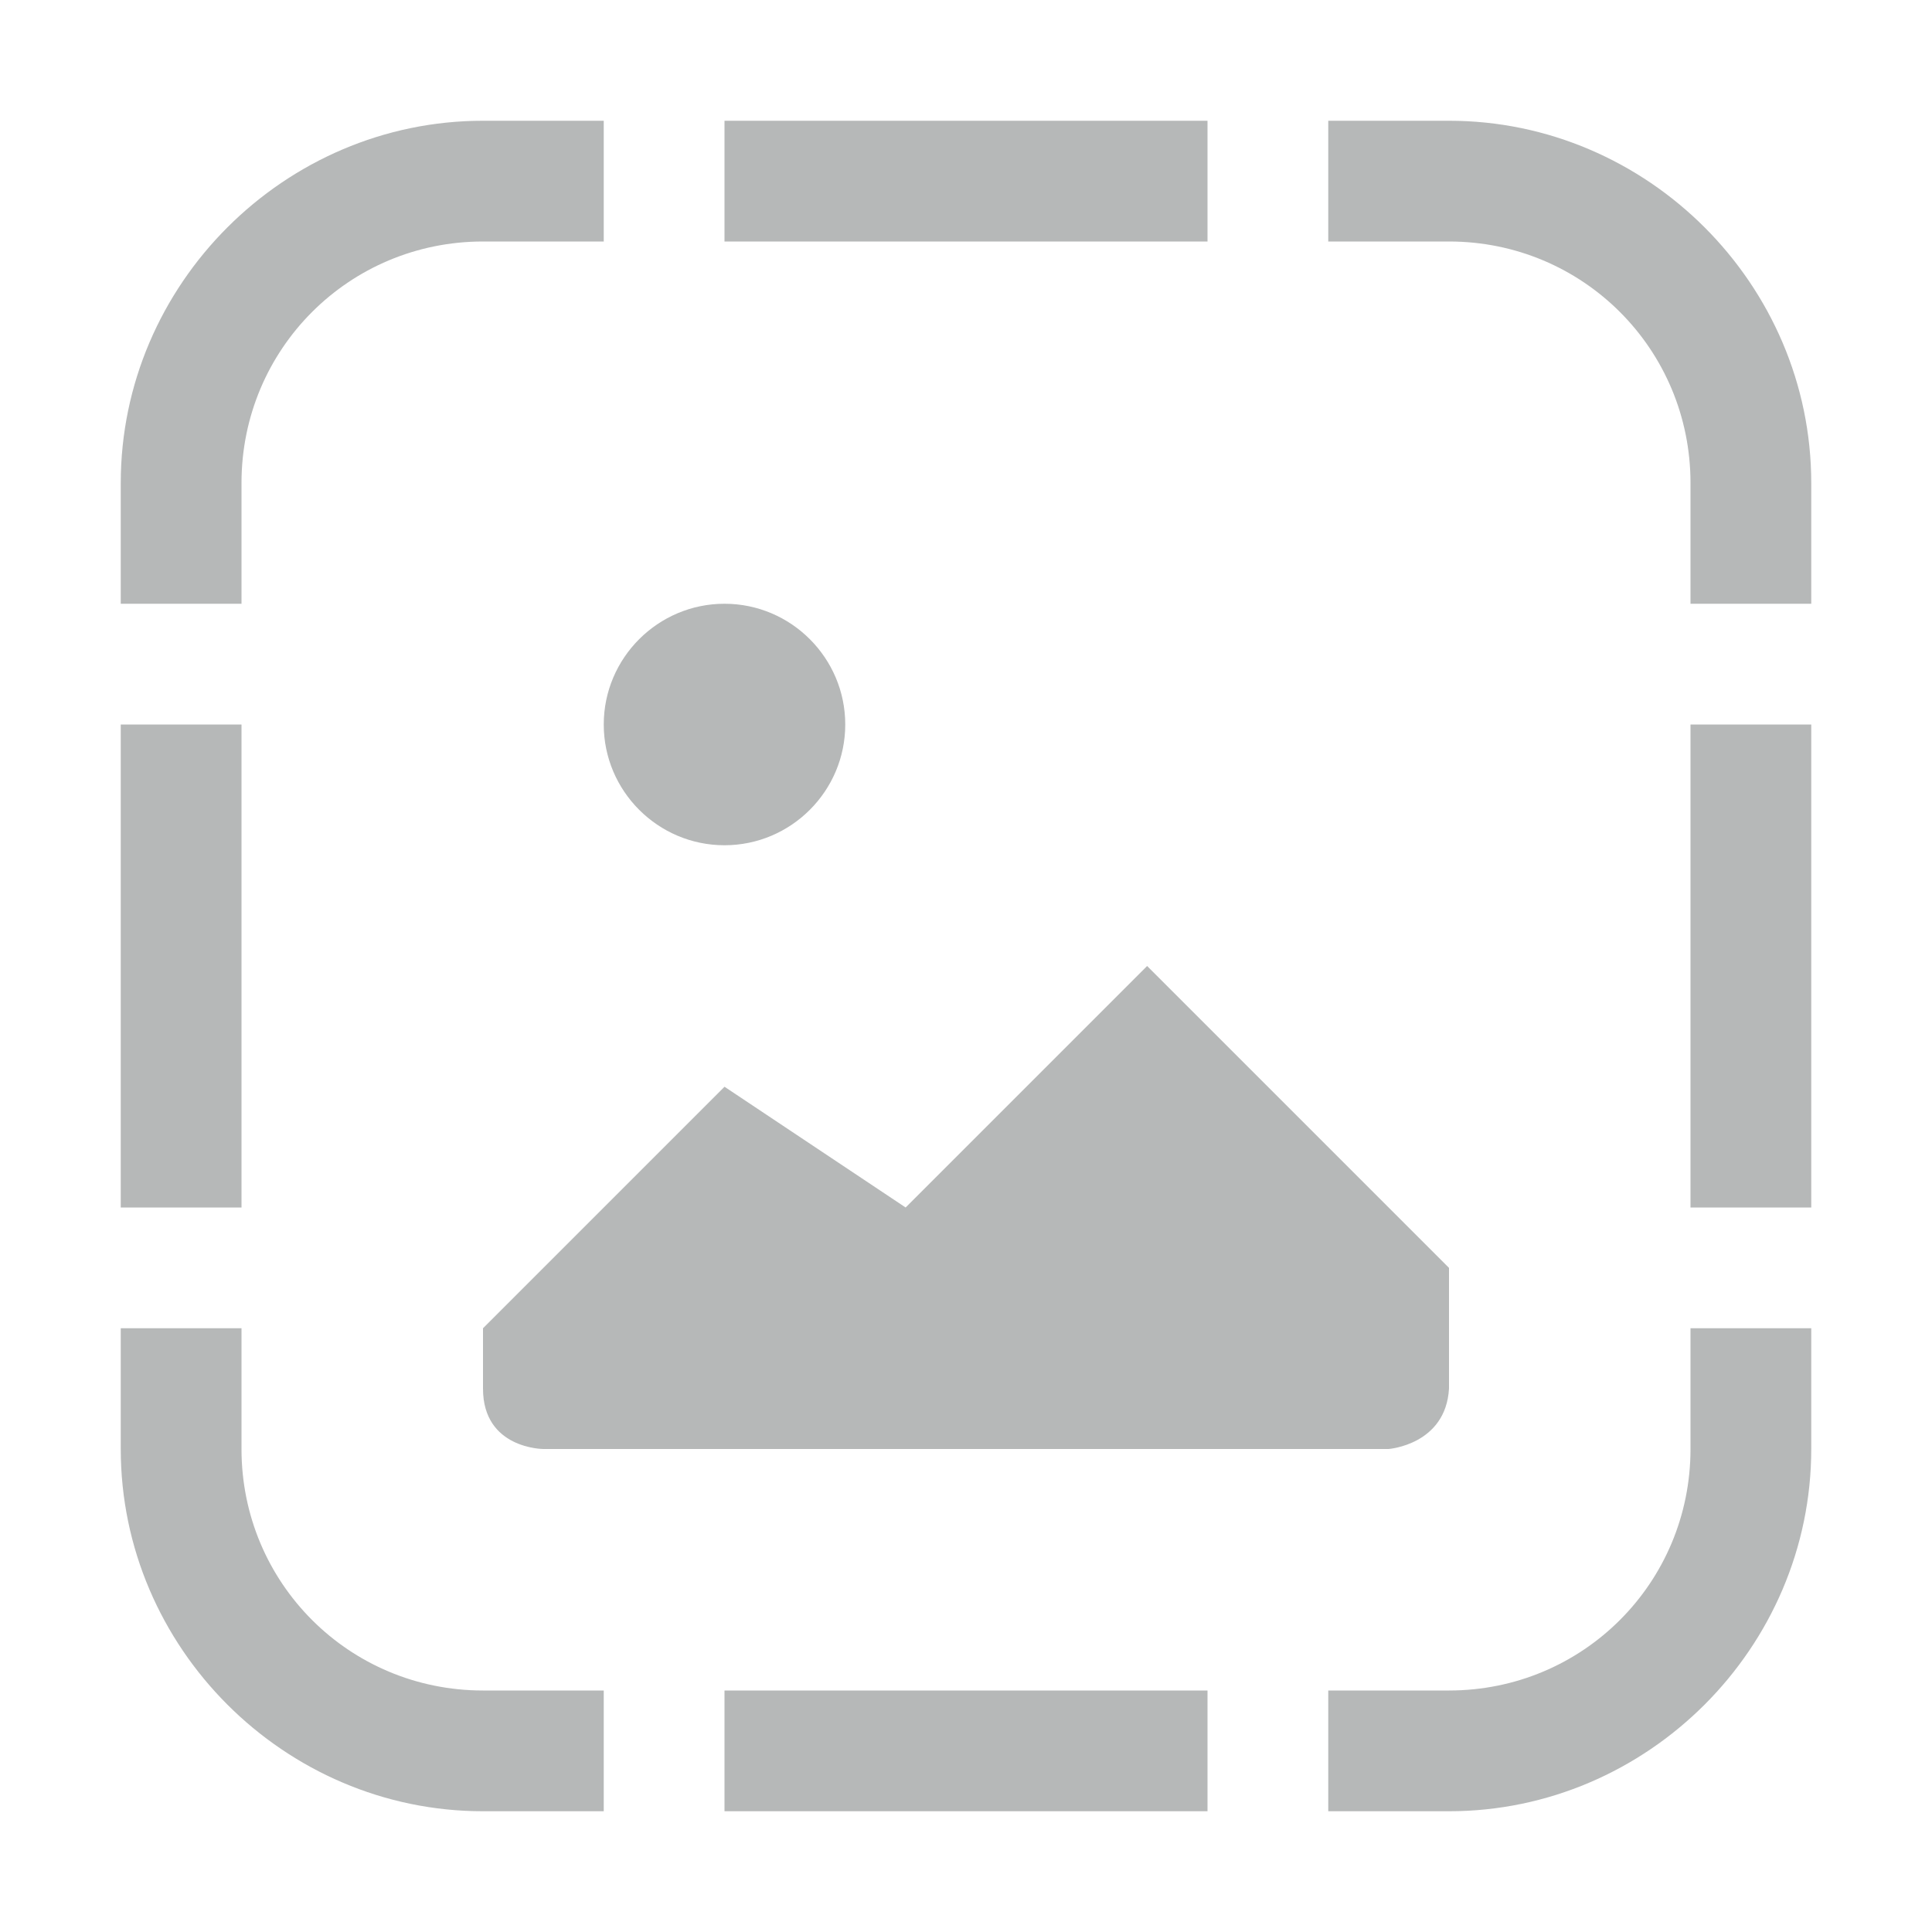
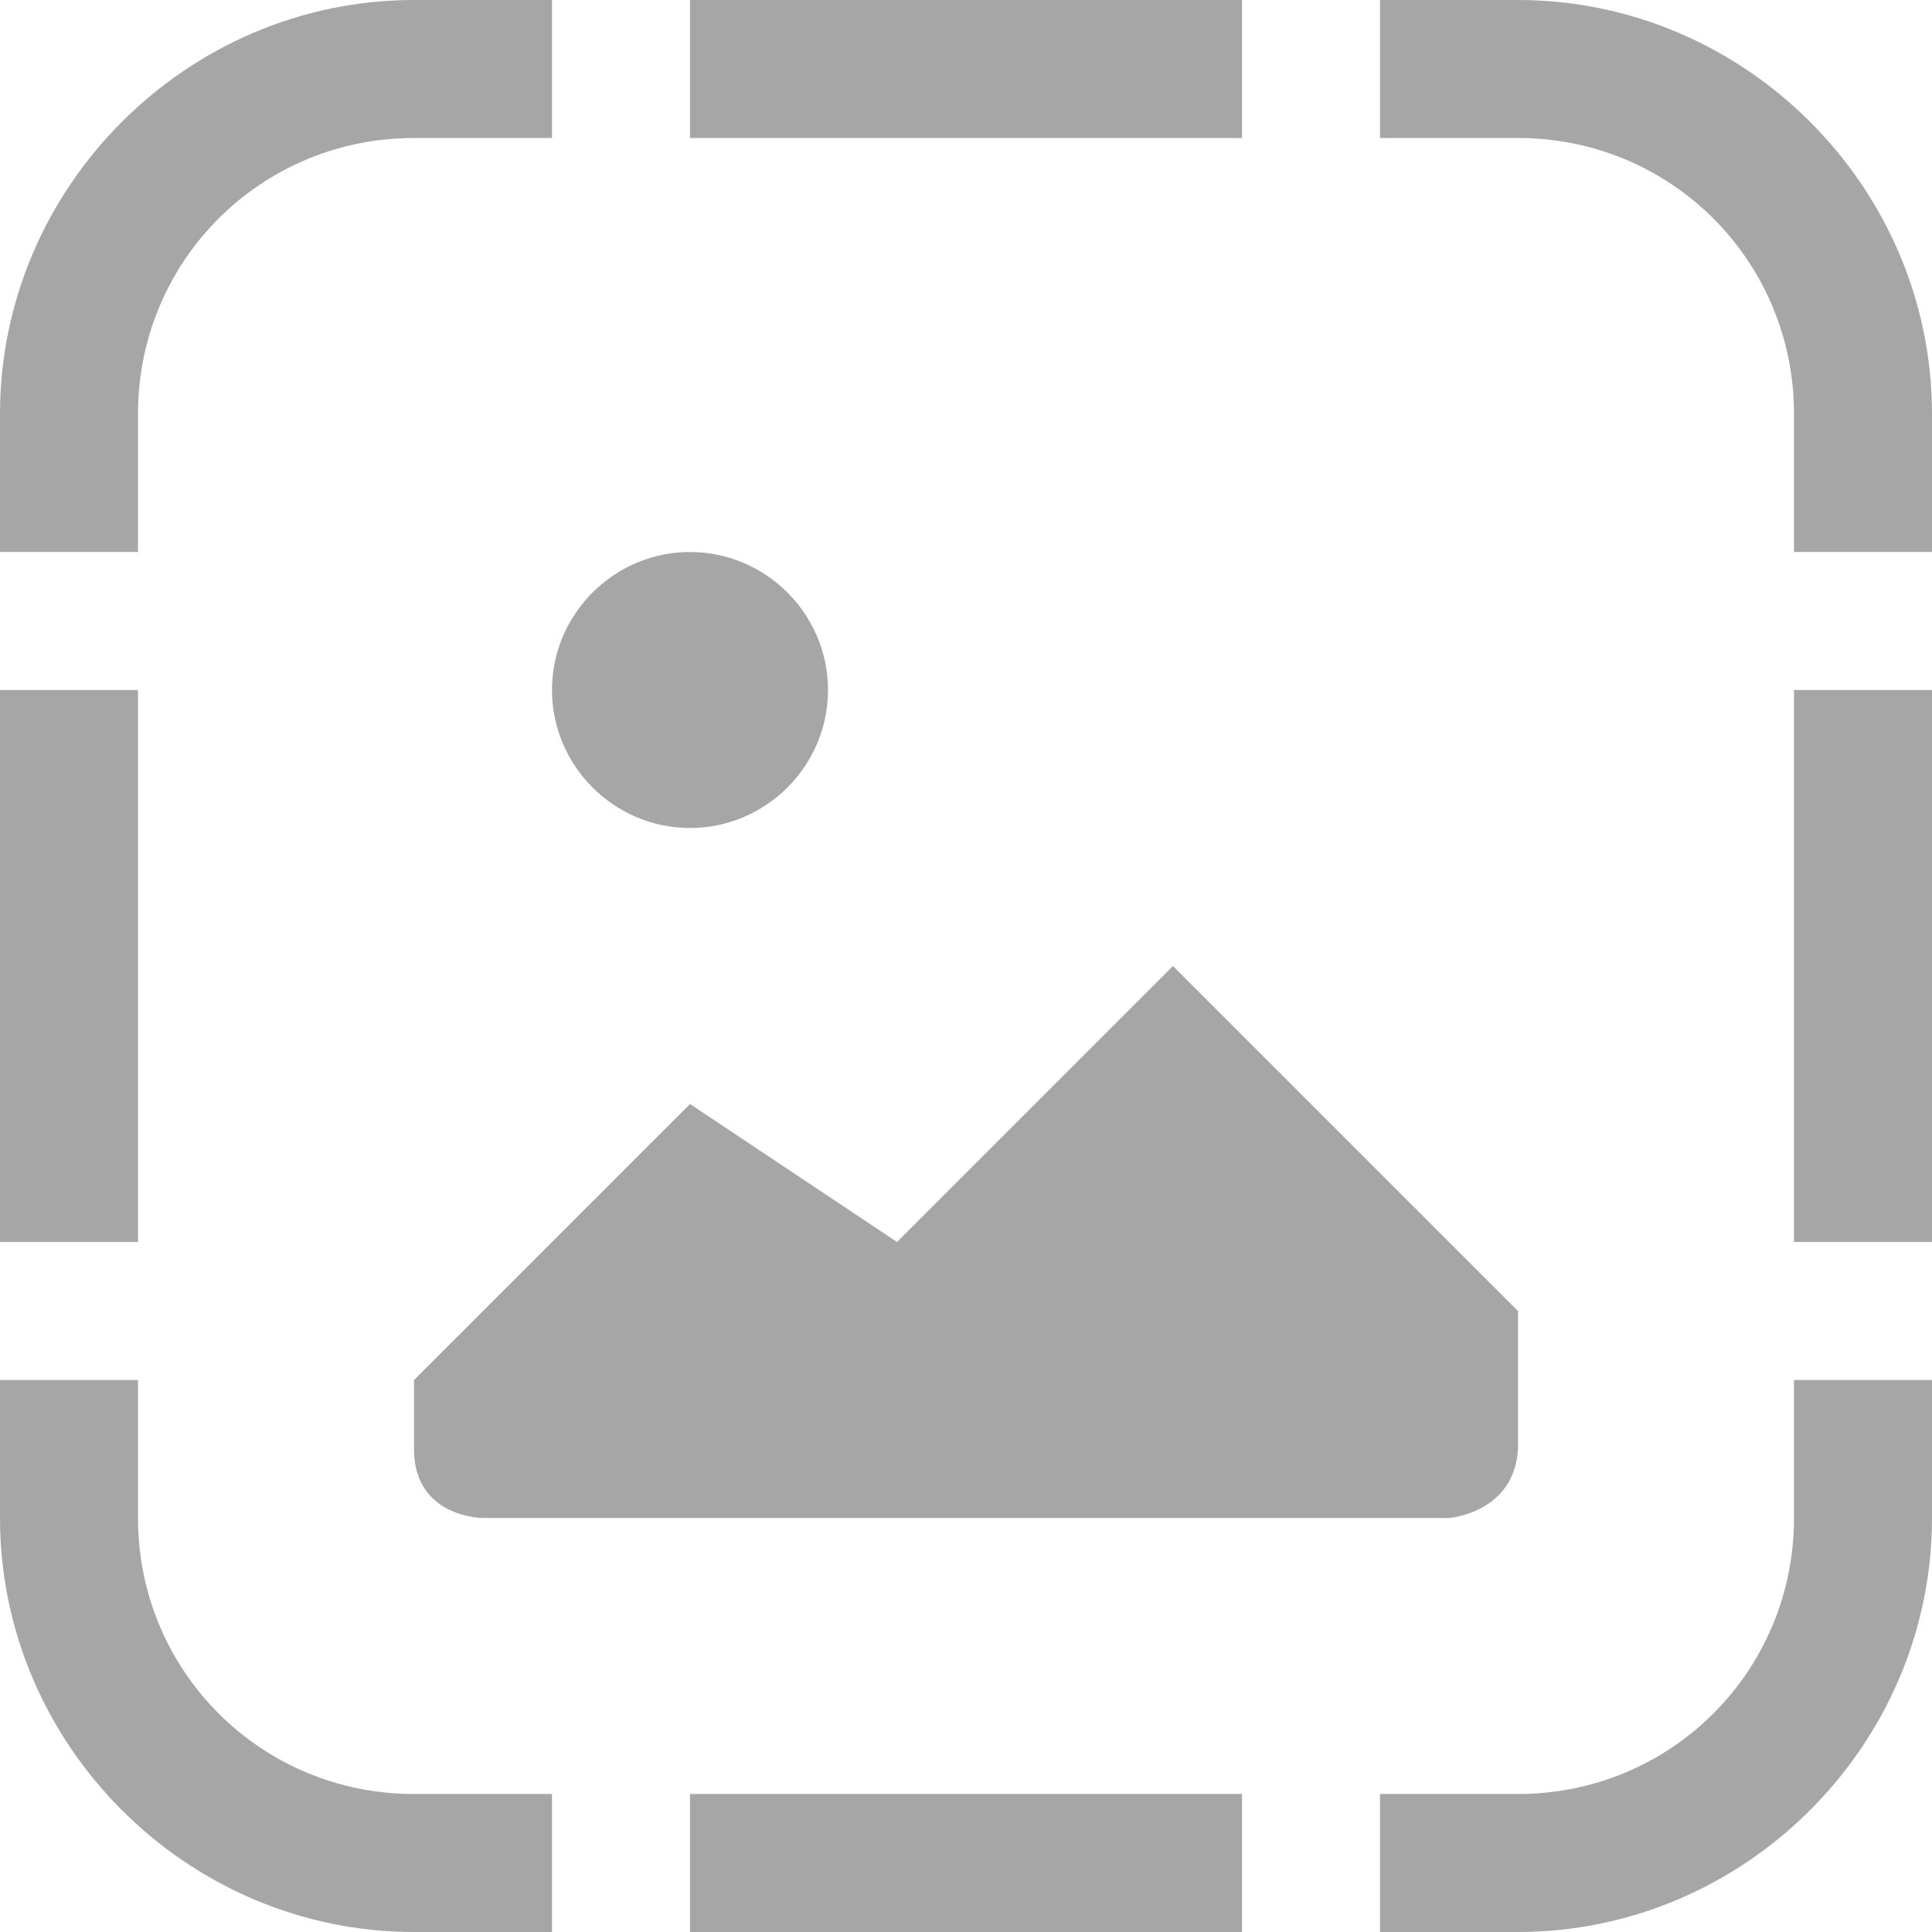
- <svg xmlns="http://www.w3.org/2000/svg" width="800px" height="800px" viewBox="0 0 16 16">
-   <path d="m 4 1 c -1.645 0 -3 1.355 -3 3 v 1 h 1 v -1 c 0 -1.109 0.891 -2 2 -2 h 1 v -1 z m 2 0 v 1 h 4 v -1 z m 5 0 v 1 h 1 c 1.109 0 2 0.891 2 2 v 1 h 1 v -1 c 0 -1.645 -1.355 -3 -3 -3 z m -5 4 c -0.551 0 -1 0.449 -1 1 s 0.449 1 1 1 s 1 -0.449 1 -1 s -0.449 -1 -1 -1 z m -5 1 v 4 h 1 v -4 z m 13 0 v 4 h 1 v -4 z m -4.5 2 l -2 2 l -1.5 -1 l -2 2 v 0.5 c 0 0.5 0.5 0.5 0.5 0.5 h 7 s 0.473 -0.035 0.5 -0.5 v -1 z m -8.5 3 v 1 c 0 1.645 1.355 3 3 3 h 1 v -1 h -1 c -1.109 0 -2 -0.891 -2 -2 v -1 z m 13 0 v 1 c 0 1.109 -0.891 2 -2 2 h -1 v 1 h 1 c 1.645 0 3 -1.355 3 -3 v -1 z m -8 3 v 1 h 4 v -1 z m 0 0" fill="#2e3434" fill-opacity="0.349" />
+ <svg xmlns="http://www.w3.org/2000/svg" width="700" height="700" viewBox="0 0 14 14">
+   <path fill-opacity=".349" d="M3 0C1.355 0 0 1.355 0 3v1h1V3c0-1.11.89-2 2-2h1V0Zm2 0v1h4V0Zm5 0v1h1c1.11 0 2 .89 2 2v1h1V3c0-1.645-1.355-3-3-3ZM5 4c-.55 0-1 .45-1 1s.45 1 1 1 1-.45 1-1-.45-1-1-1ZM0 5v4h1V5Zm13 0v4h1V5ZM8.5 7l-2 2L5 8l-2 2v.5c0 .5.5.5.5.5h7s.473-.035.5-.5v-1zM0 10v1c0 1.645 1.355 3 3 3h1v-1H3c-1.11 0-2-.89-2-2v-1zm13 0v1c0 1.11-.89 2-2 2h-1v1h1c1.645 0 3-1.355 3-3v-1zm-8 3v1h4v-1zm0 0" />
</svg>
